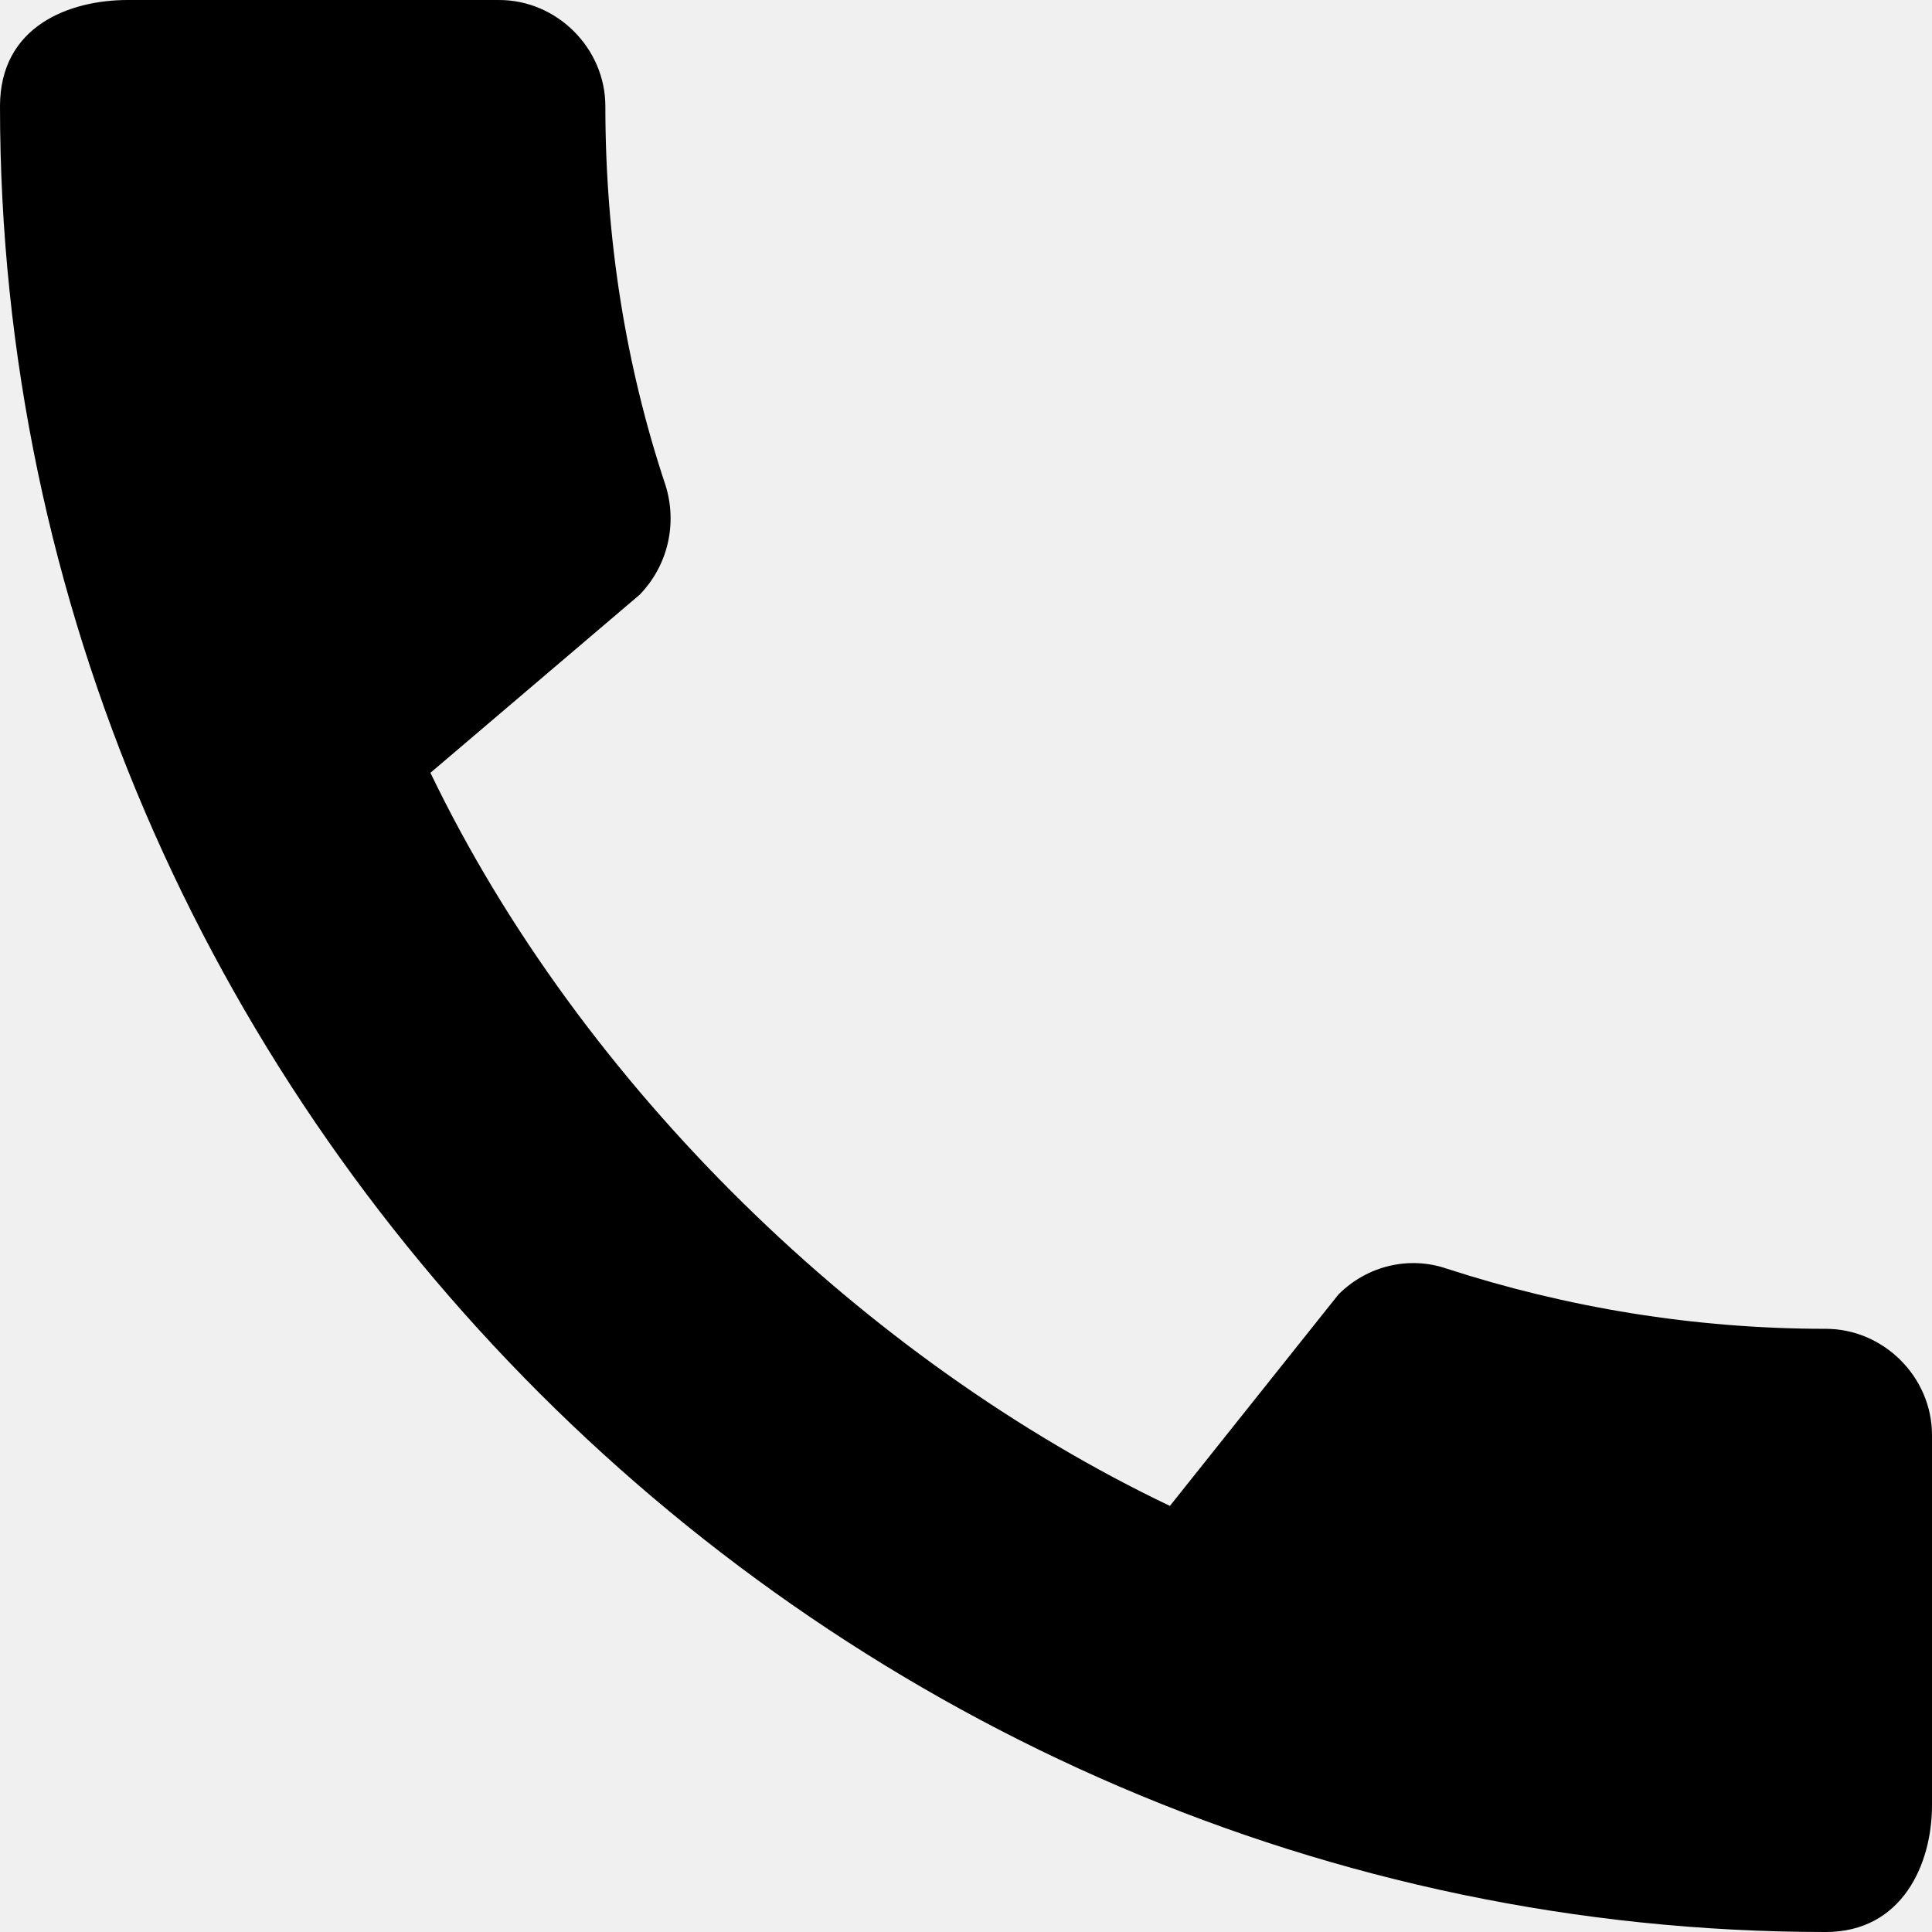
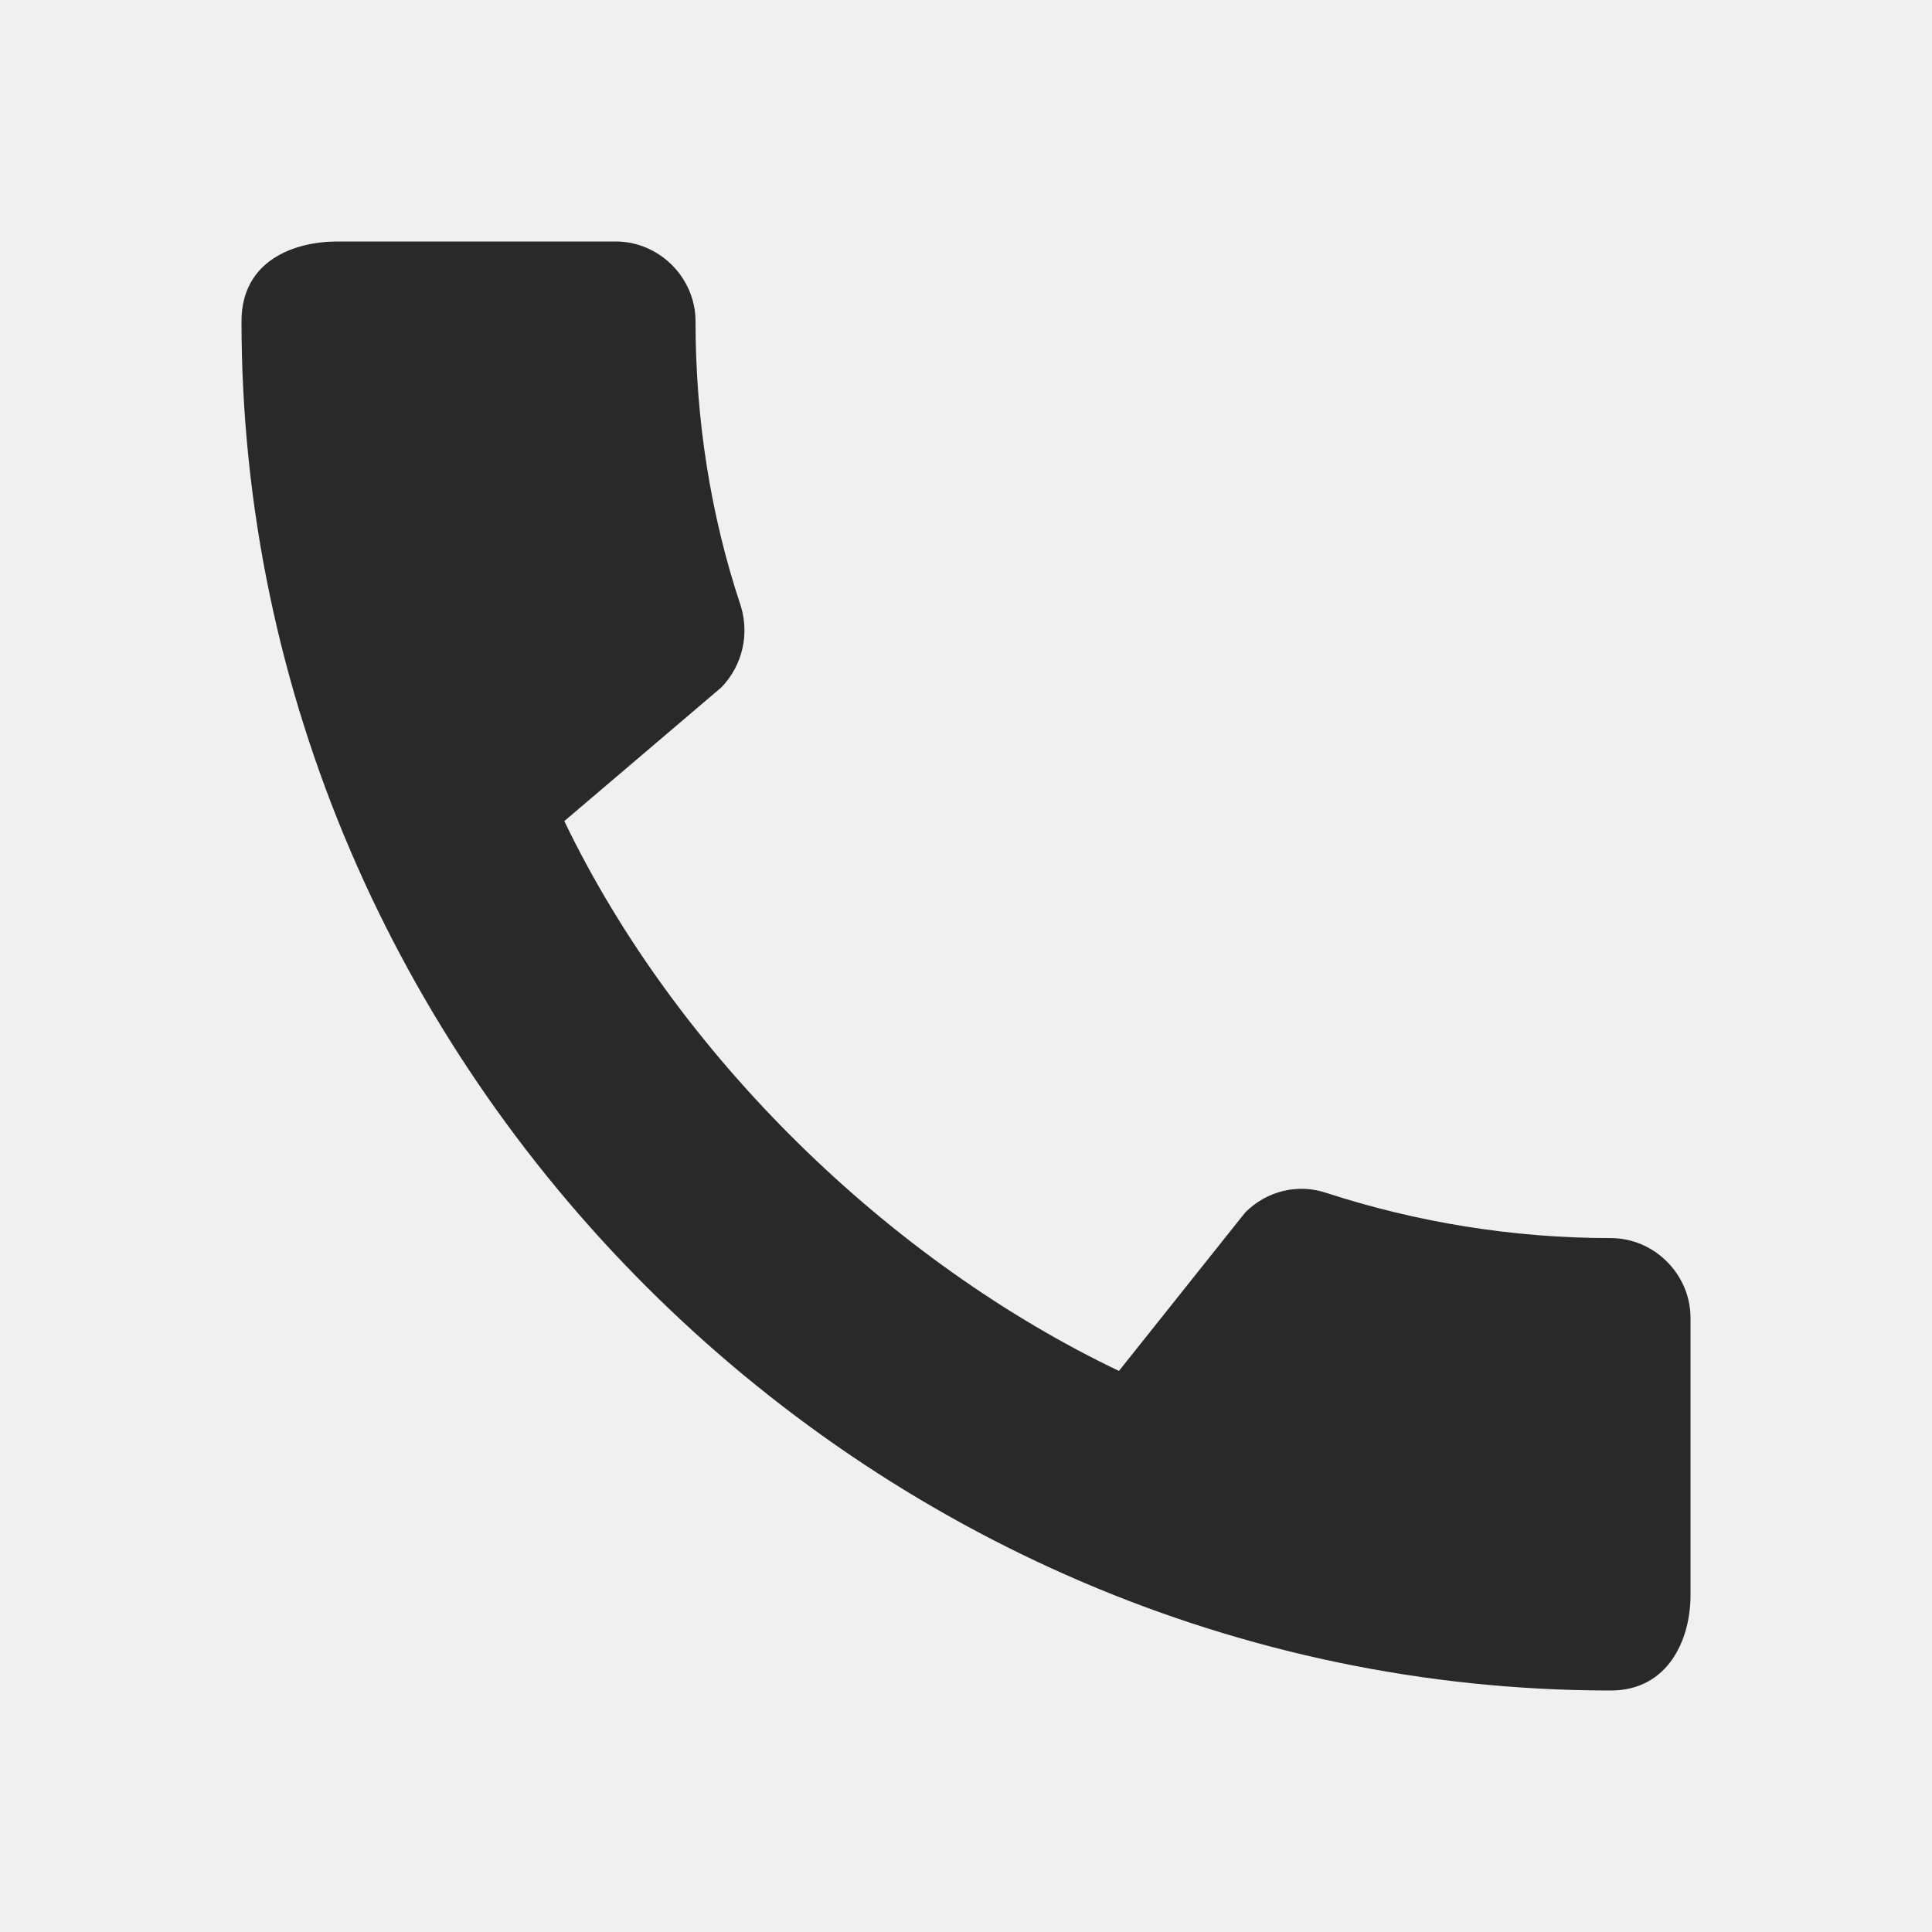
<svg xmlns="http://www.w3.org/2000/svg" width="24" height="24" viewBox="0 0 24 24" fill="none">
-   <path d="M22.68 16.507C21.04 16.507 19.453 16.24 17.973 15.76C17.507 15.6 16.987 15.72 16.627 16.08L14.533 18.707C10.76 16.907 7.227 13.507 5.347 9.6L7.947 7.387C8.307 7.013 8.413 6.493 8.267 6.027C7.773 4.547 7.52 2.96 7.52 1.32C7.52 0.6 6.92 0 6.2 0H1.587C0.867 0 0 0.32 0 1.32C0 13.707 10.307 24 22.68 24C23.627 24 24 23.16 24 22.427V17.827C24 17.107 23.4 16.507 22.68 16.507Z" fill="black" />
+   <g clip-path="url(#clip0_6817_383)">
+     <path d="M20.01 15.38C18.78 15.38 17.59 15.18 16.48 14.82C16.13 14.7 15.74 14.79 15.47 15.06L13.9 17.03C11.07 15.68 8.42 13.13 7.01 10.2L8.96 8.54C9.23 8.26 9.31 7.87 9.2 7.52C8.83 6.41 8.64 5.22 8.64 3.99C8.64 3.45 8.19 3 7.65 3H4.19C3.65 3 3 3.24 3 3.99C3 13.28 10.73 21 20.01 21C20.72 21 21 20.37 21 19.82V16.37C21 15.83 20.55 15.38 20.01 15.38Z" fill="#292929" />
+   </g>
+   <defs>
+     <clipPath id="clip0_6817_383">
+       <rect width="24" height="24" fill="white" />
+     </clipPath>
+   </defs>
</svg>
